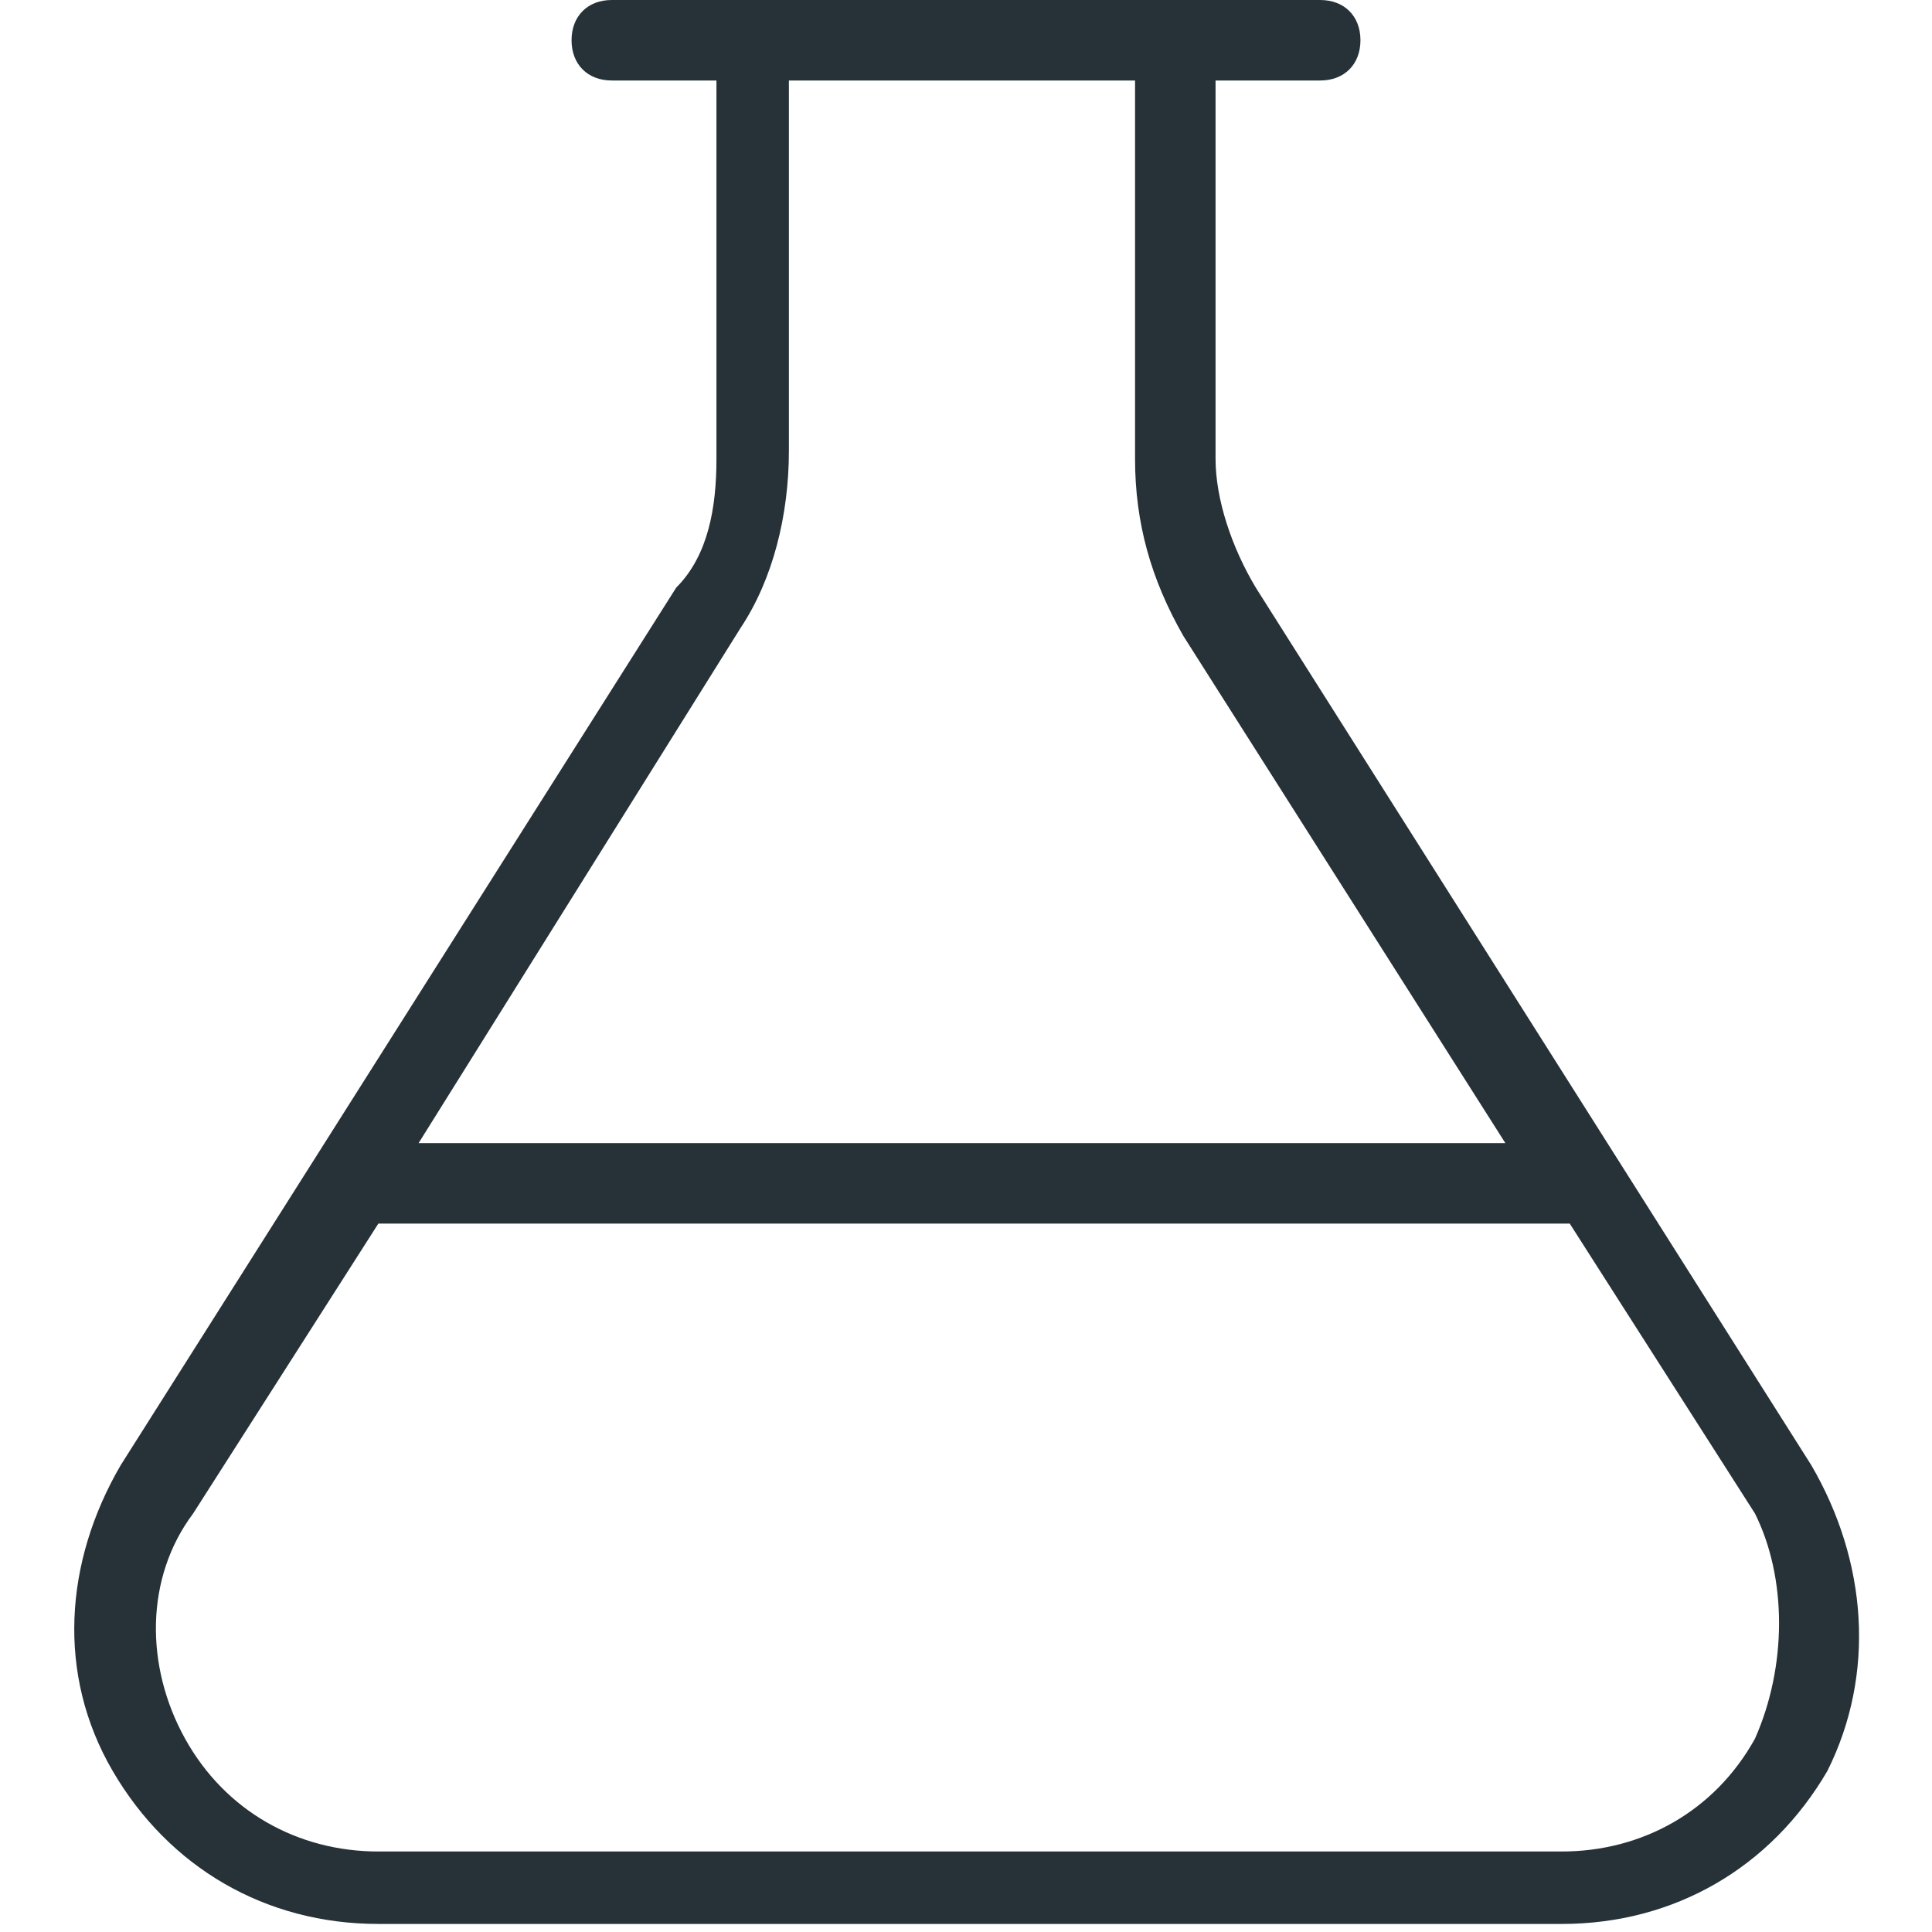
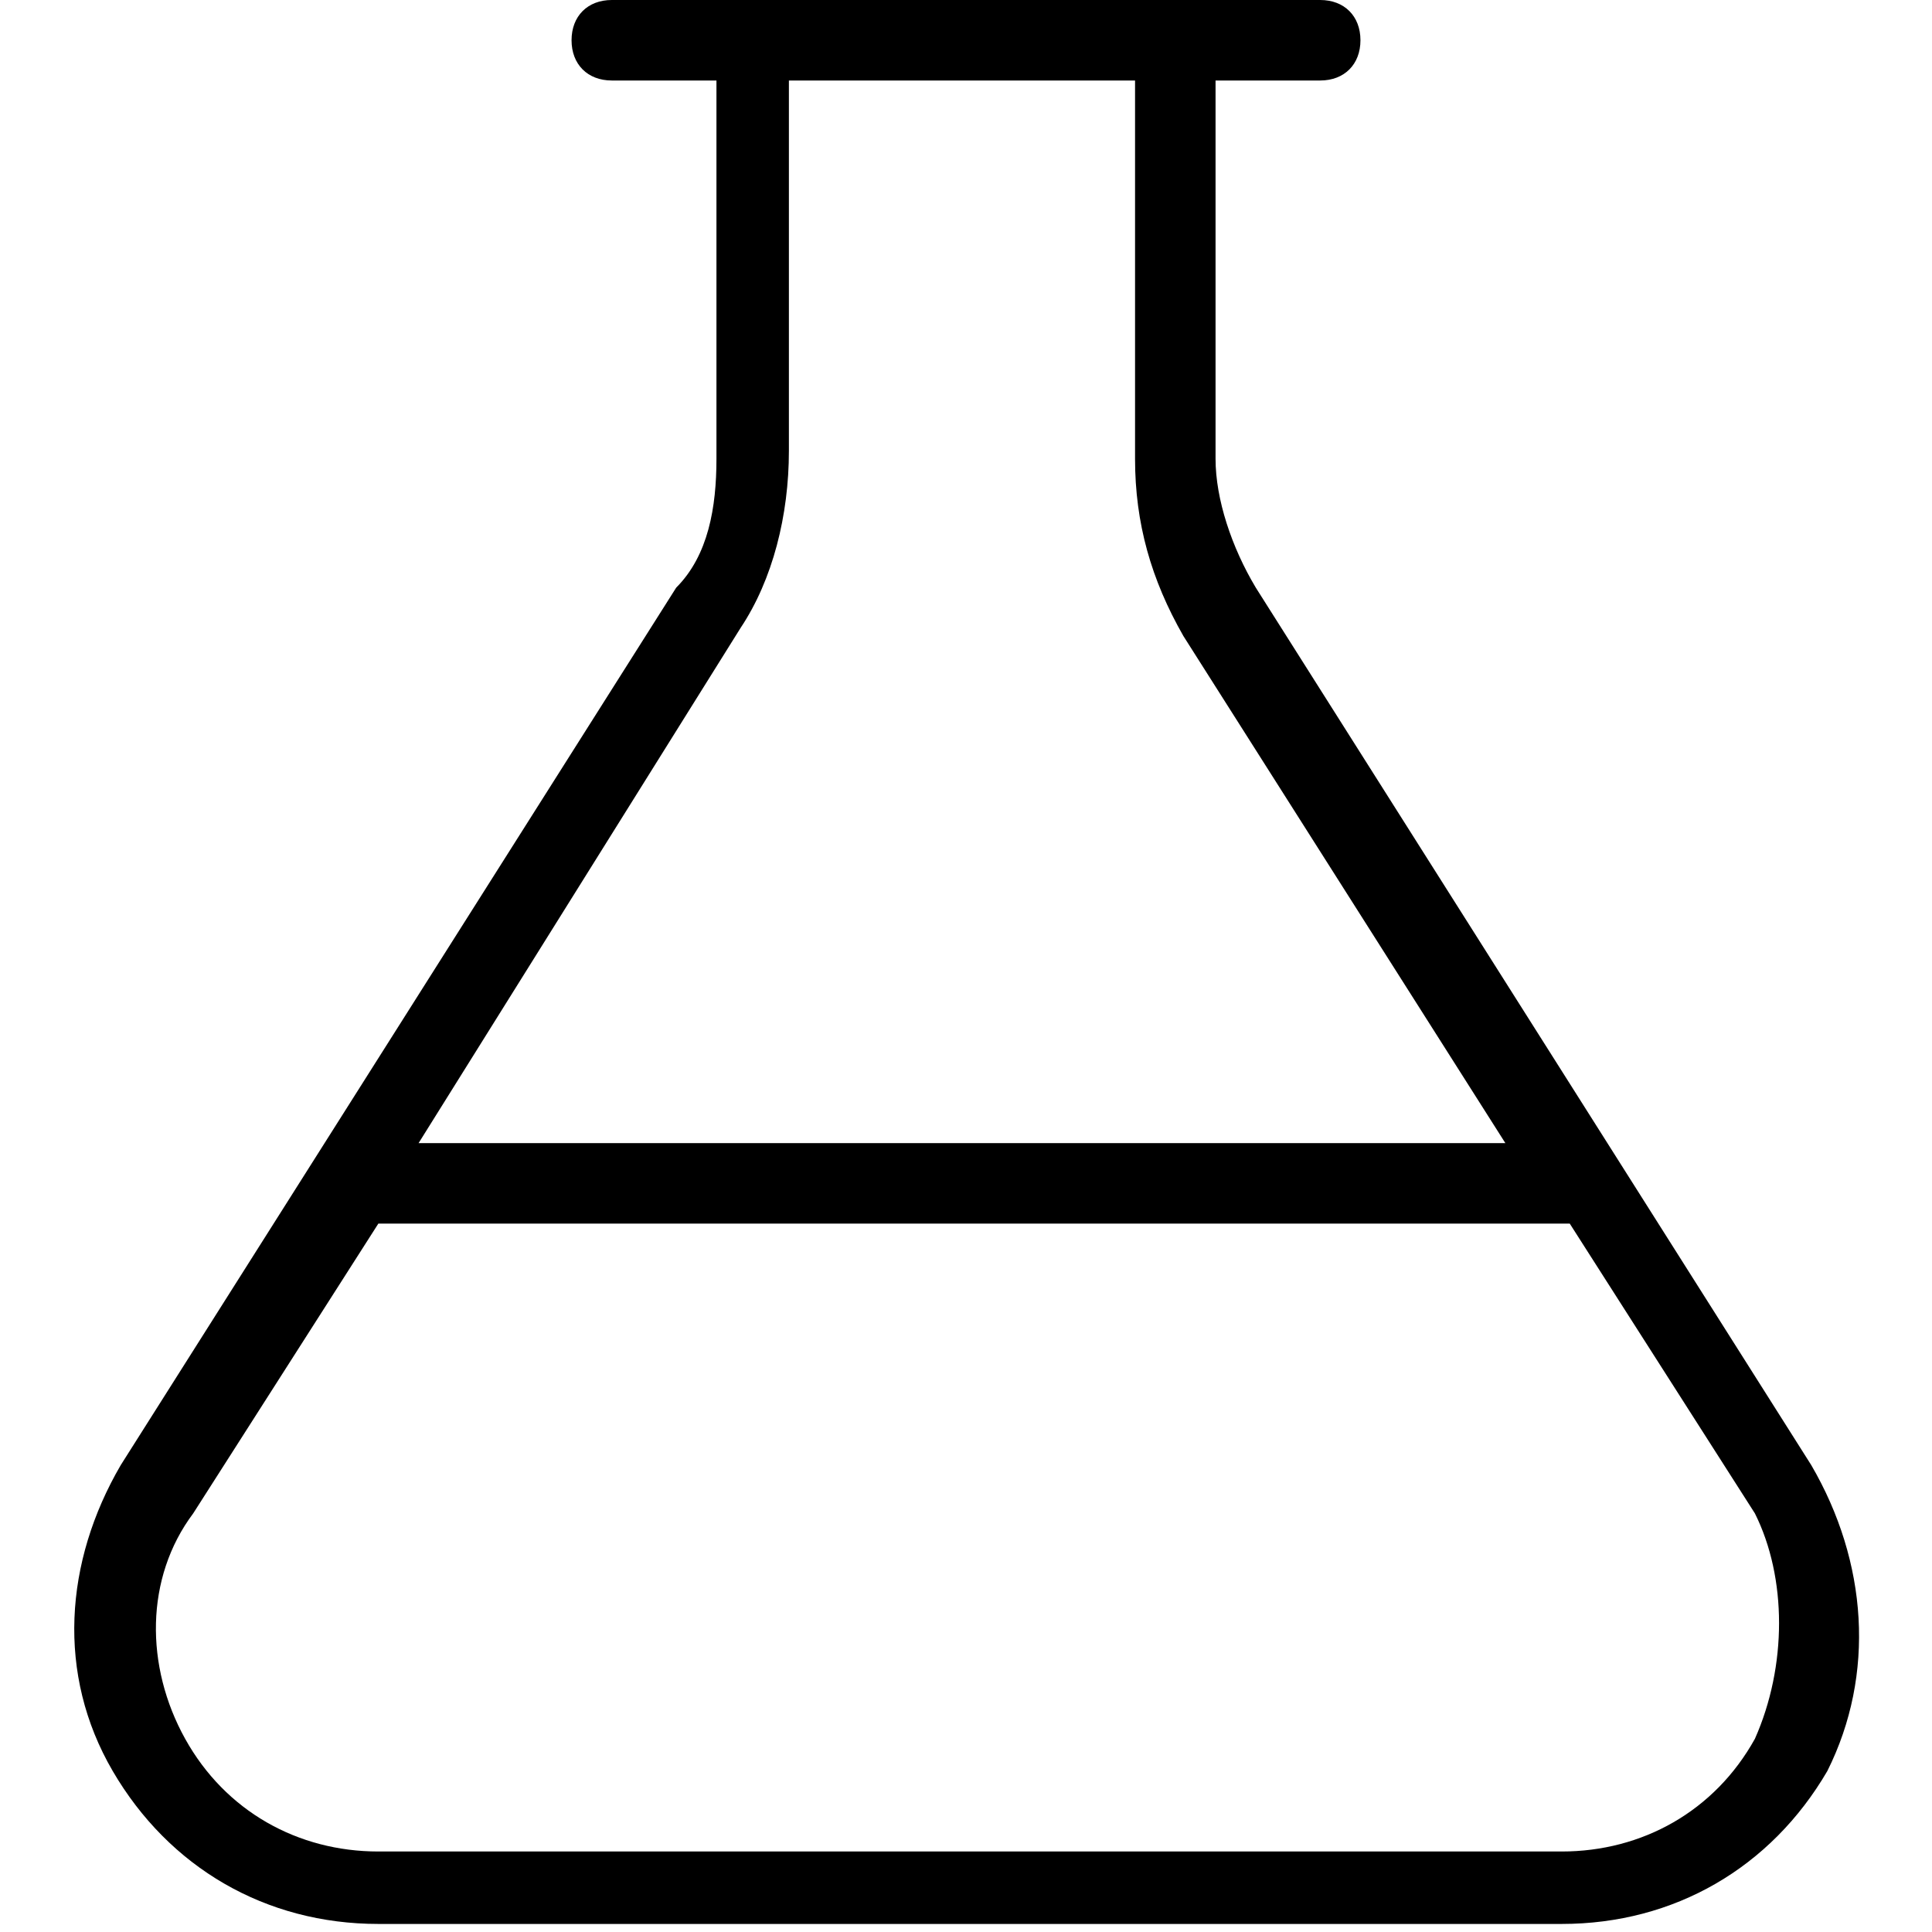
<svg xmlns="http://www.w3.org/2000/svg" viewBox="0 0 24 24" style="enable-background:new 0 0 24 24" xml:space="preserve">
-   <path d="M22.5 18.2 15.6 7.3c-.3-.5-.5-1.1-.5-1.6V1h1.3c.3 0 .5-.2.5-.5s-.2-.5-.5-.5H7.6c-.3 0-.5.2-.5.5s.2.5.5.5h1.3v4.7c0 .6-.1 1.2-.5 1.6L1.5 18.2c-.7 1.2-.8 2.6-.1 3.8s1.9 1.9 3.3 1.9h14.7c1.4 0 2.6-.7 3.3-1.9.6-1.2.5-2.6-.2-3.8zM9.2 7.8c.4-.6.6-1.4.6-2.2V1h4.3v4.7c0 .8.2 1.5.6 2.2l4 6.3H5.2l4-6.4zm12.6 13.8c-.5.9-1.4 1.4-2.4 1.4H4.7c-1 0-1.9-.5-2.4-1.4s-.5-2 .1-2.8l2.3-3.6h14.8l2.3 3.6c.4.8.4 1.9 0 2.8z" style="fill:#263238" />
+   <path d="M22.5 18.2 15.6 7.3c-.3-.5-.5-1.1-.5-1.6V1h1.3c.3 0 .5-.2.5-.5s-.2-.5-.5-.5H7.6c-.3 0-.5.2-.5.5s.2.5.5.5h1.3v4.7c0 .6-.1 1.2-.5 1.6L1.5 18.2c-.7 1.2-.8 2.6-.1 3.8s1.9 1.9 3.3 1.9h14.7c1.4 0 2.6-.7 3.3-1.9.6-1.2.5-2.6-.2-3.8zM9.2 7.8c.4-.6.6-1.4.6-2.2V1h4.3v4.7c0 .8.2 1.5.6 2.2l4 6.3H5.2l4-6.4zm12.6 13.8c-.5.9-1.4 1.4-2.4 1.4H4.7c-1 0-1.9-.5-2.4-1.4s-.5-2 .1-2.8l2.3-3.6h14.8l2.3 3.6c.4.8.4 1.9 0 2.8z" />
</svg>
